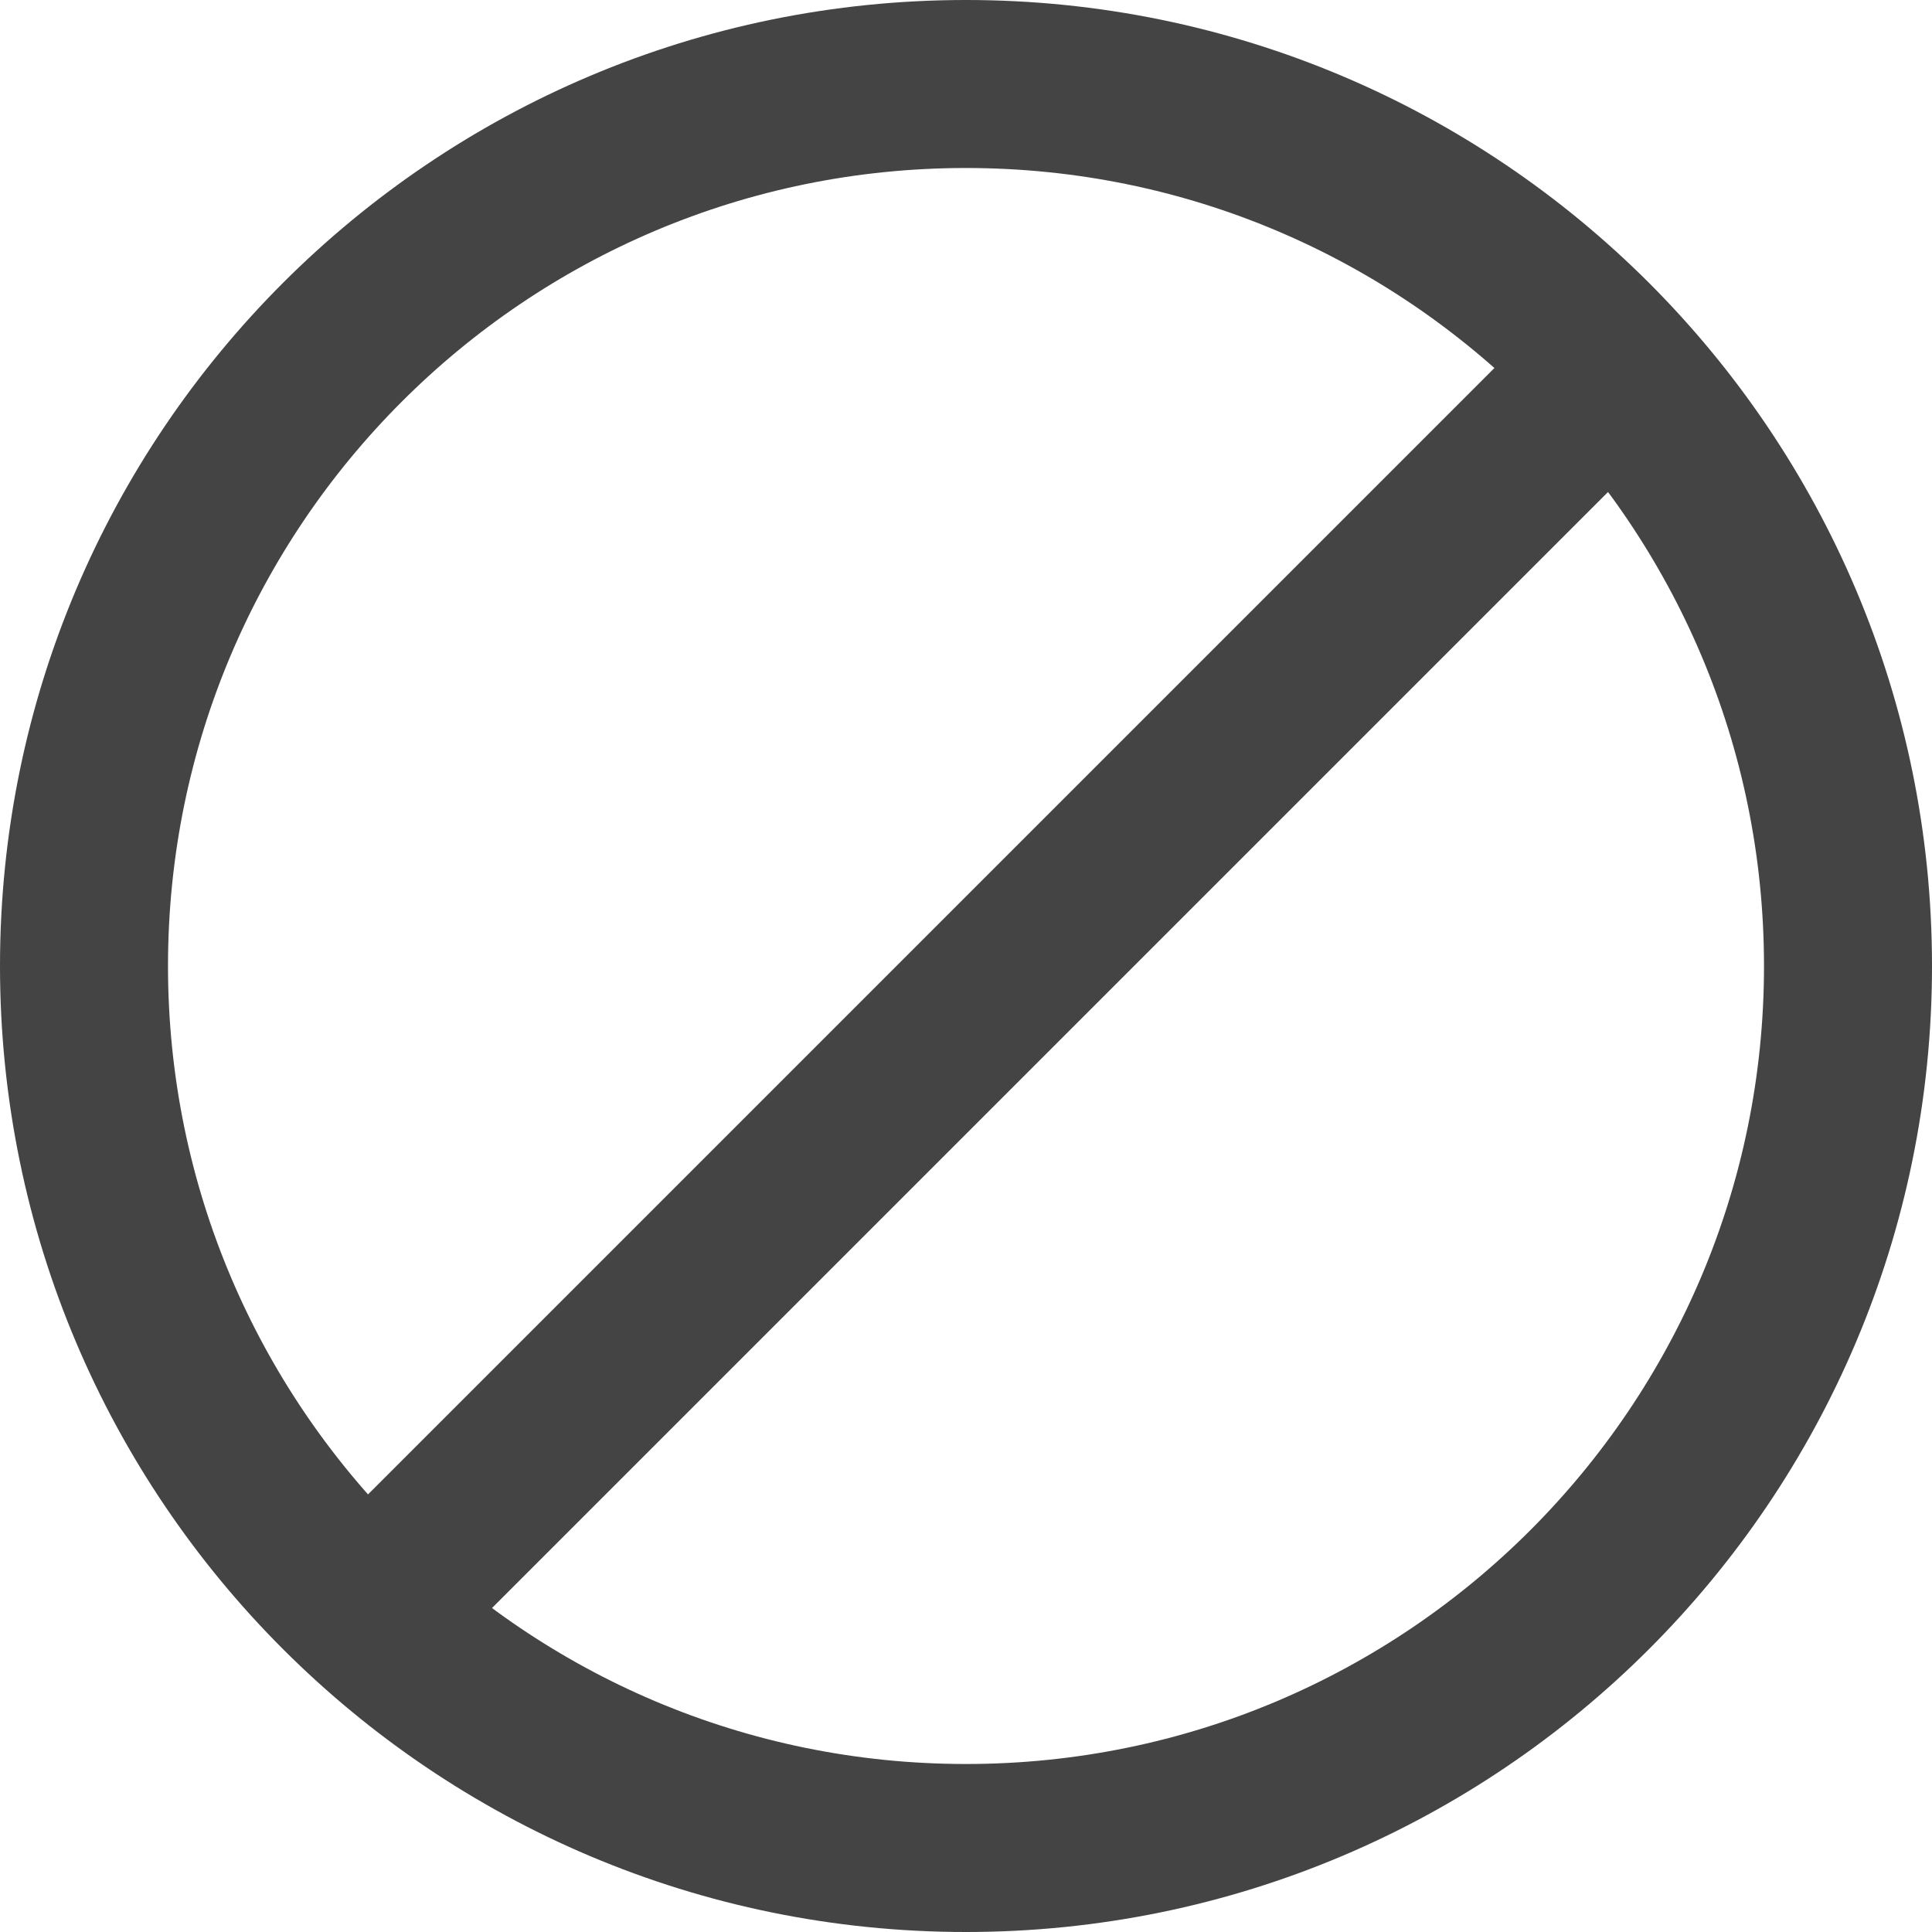
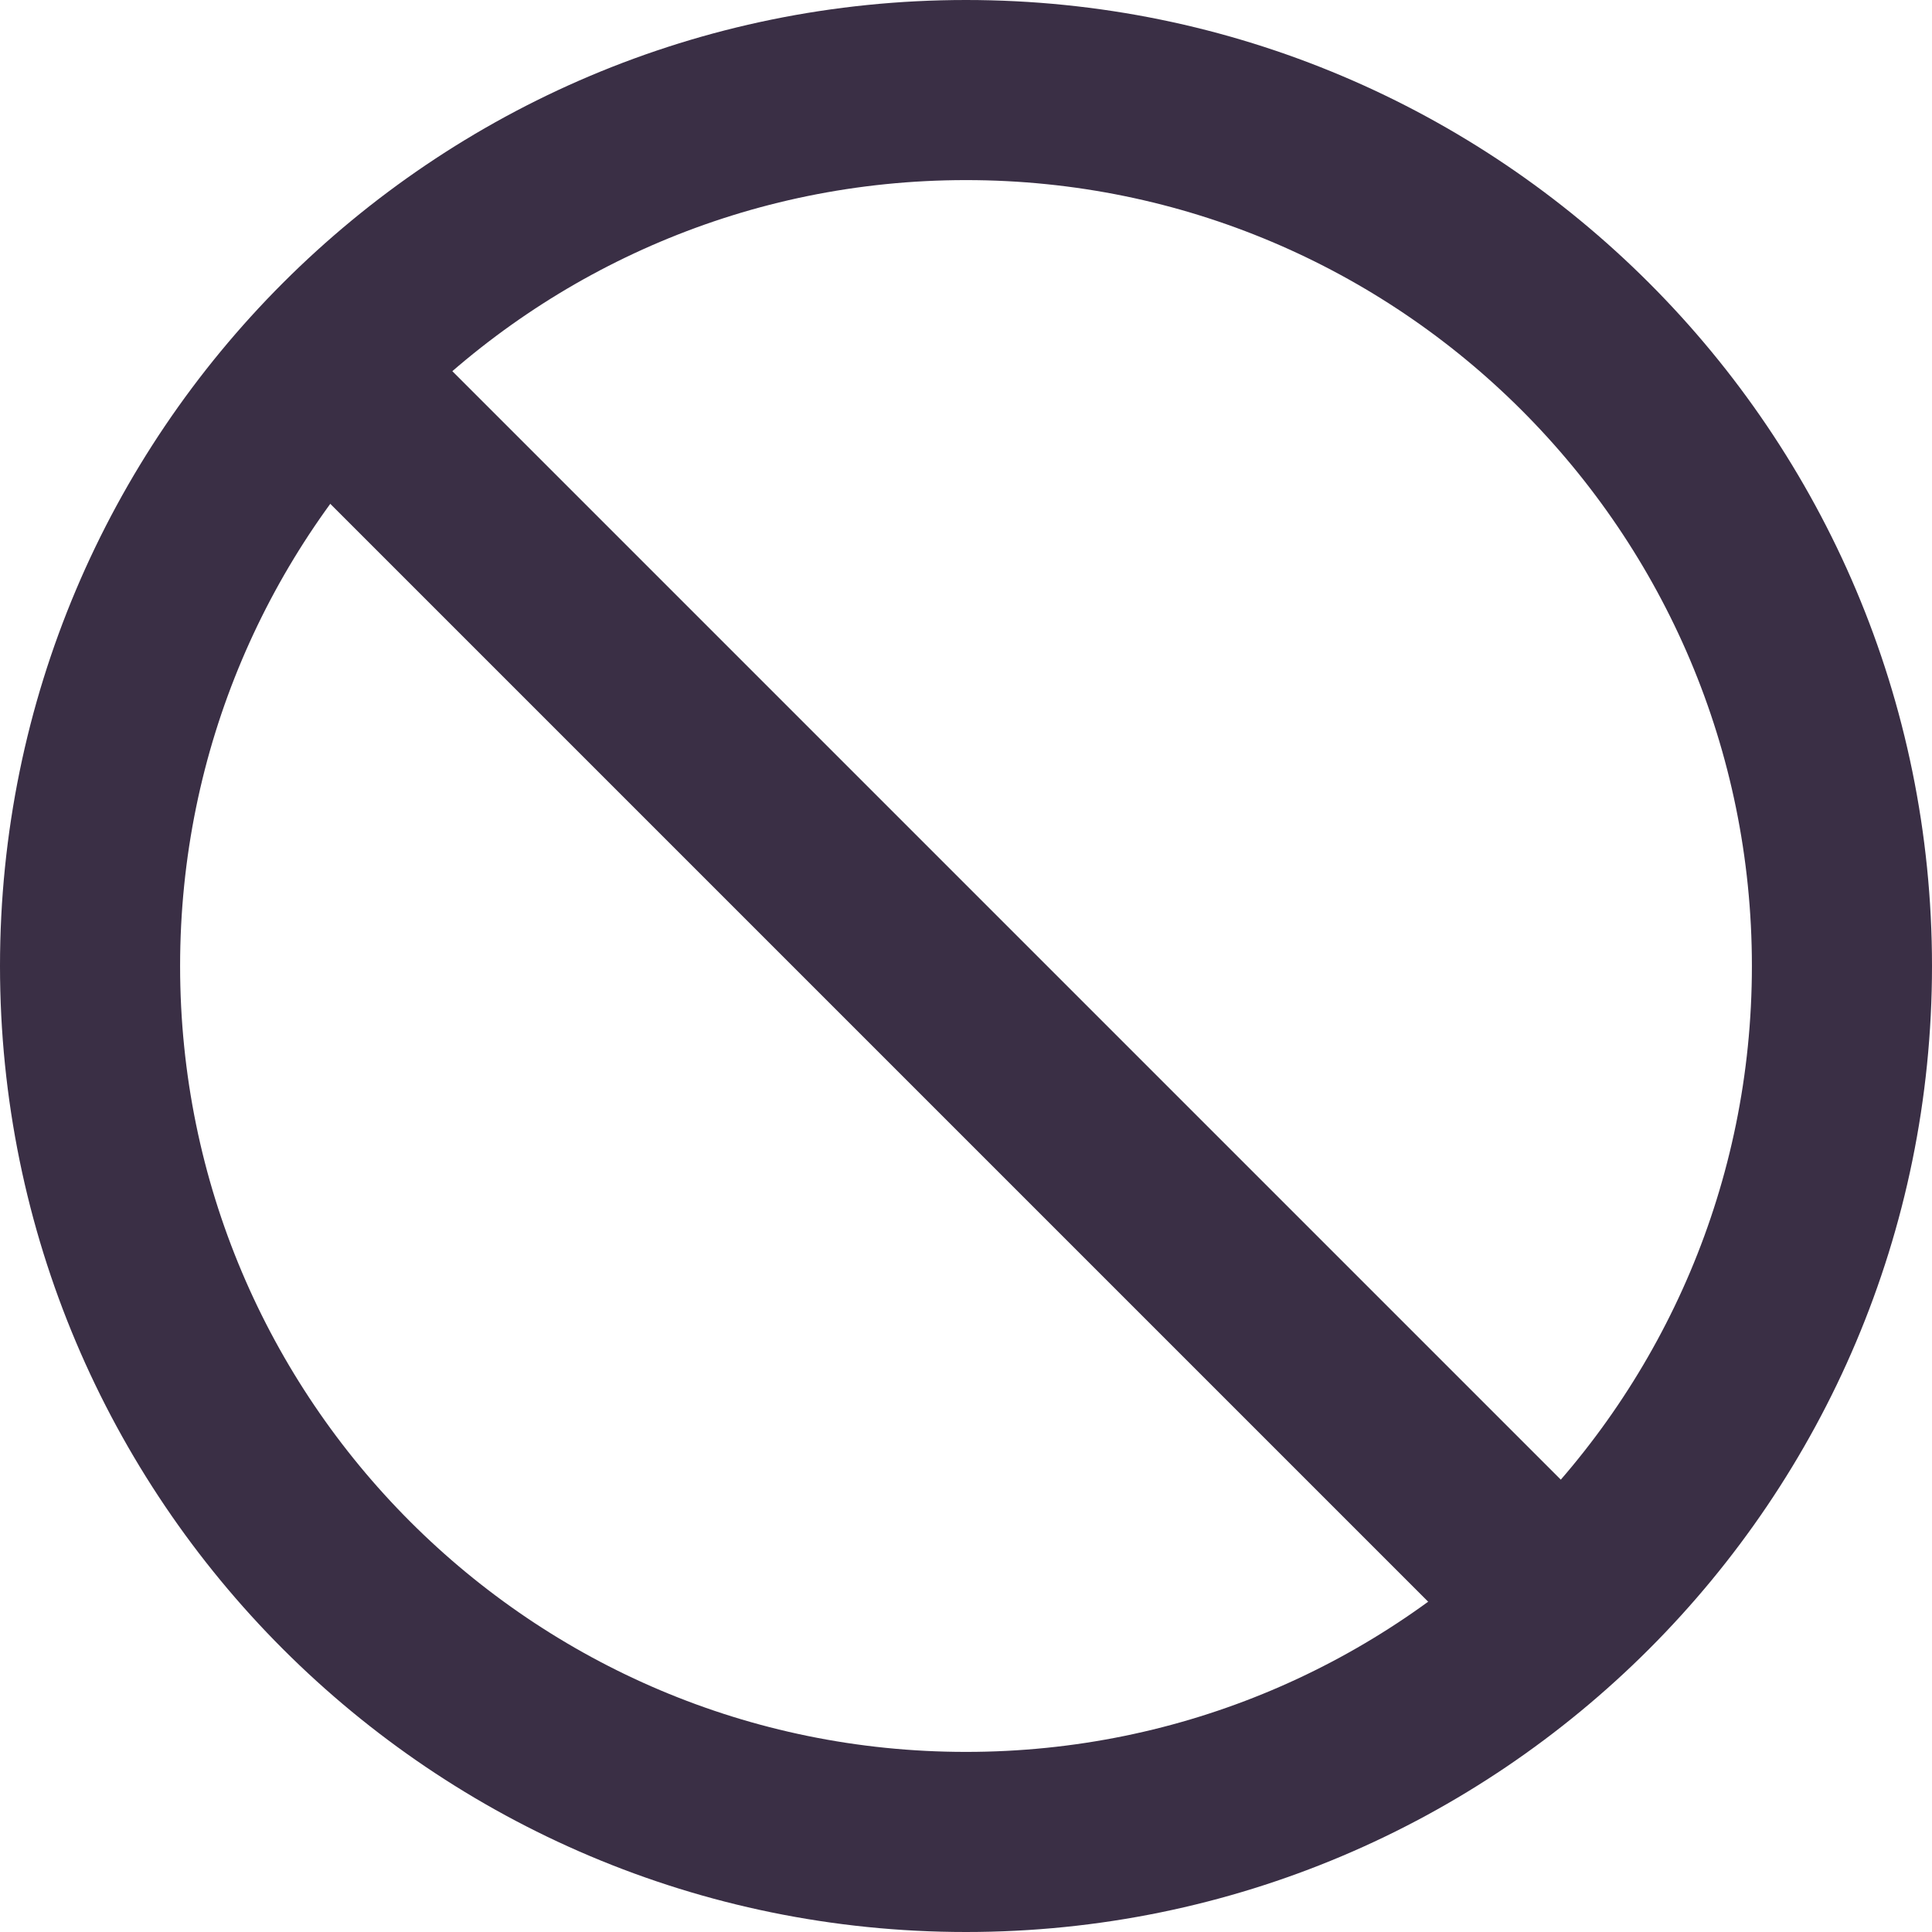
- <svg xmlns="http://www.w3.org/2000/svg" width="23" height="23" viewBox="0 0 23 23" fill="none">
-   <circle cx="11.5" cy="11.5" r="10.5" stroke="#444444" stroke-width="2" />
-   <line x1="4.293" y1="19.293" x2="19.293" y2="4.293" stroke="#444444" stroke-width="2" />
+ <svg xmlns="http://www.w3.org/2000/svg" width="590" height="590" viewBox="0 0 590 590" fill="none">
+   <circle cx="295" cy="295" r="267.5" stroke="#3A2F45" stroke-width="55" />
+   <line x1="109.445" y1="123.555" x2="474.445" y2="488.555" stroke="#3A2F45" stroke-width="55" />
</svg>
